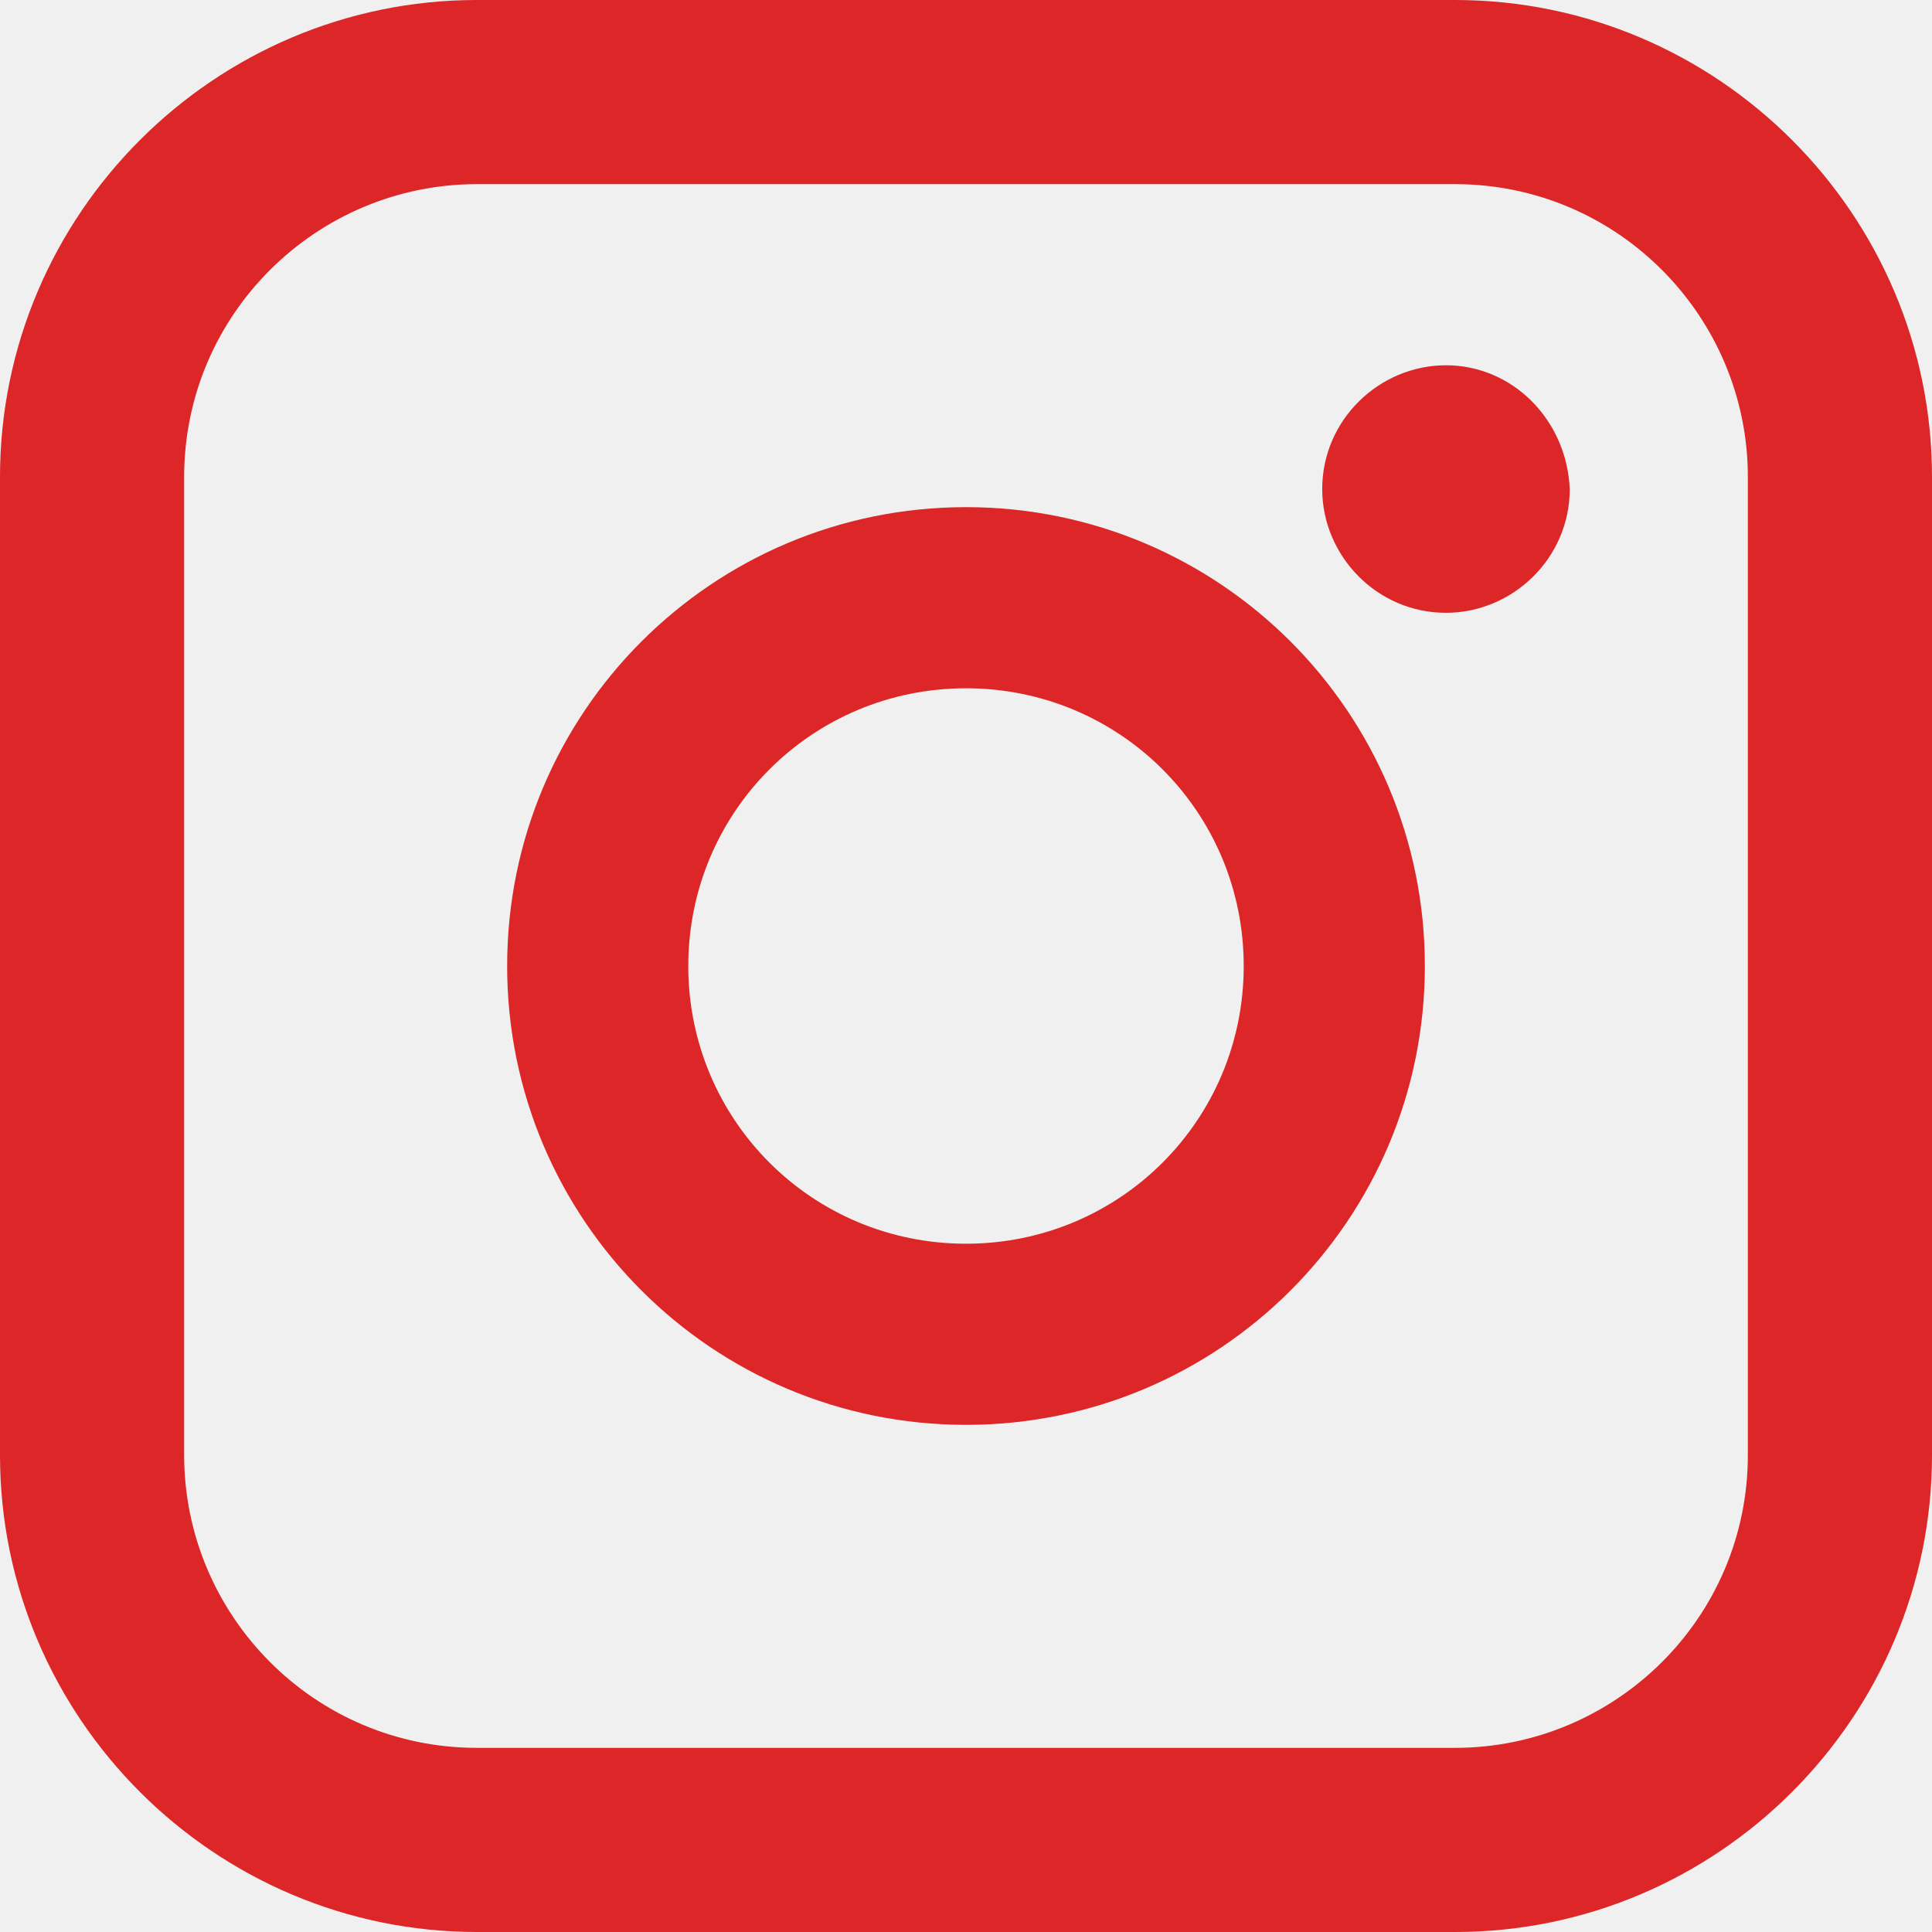
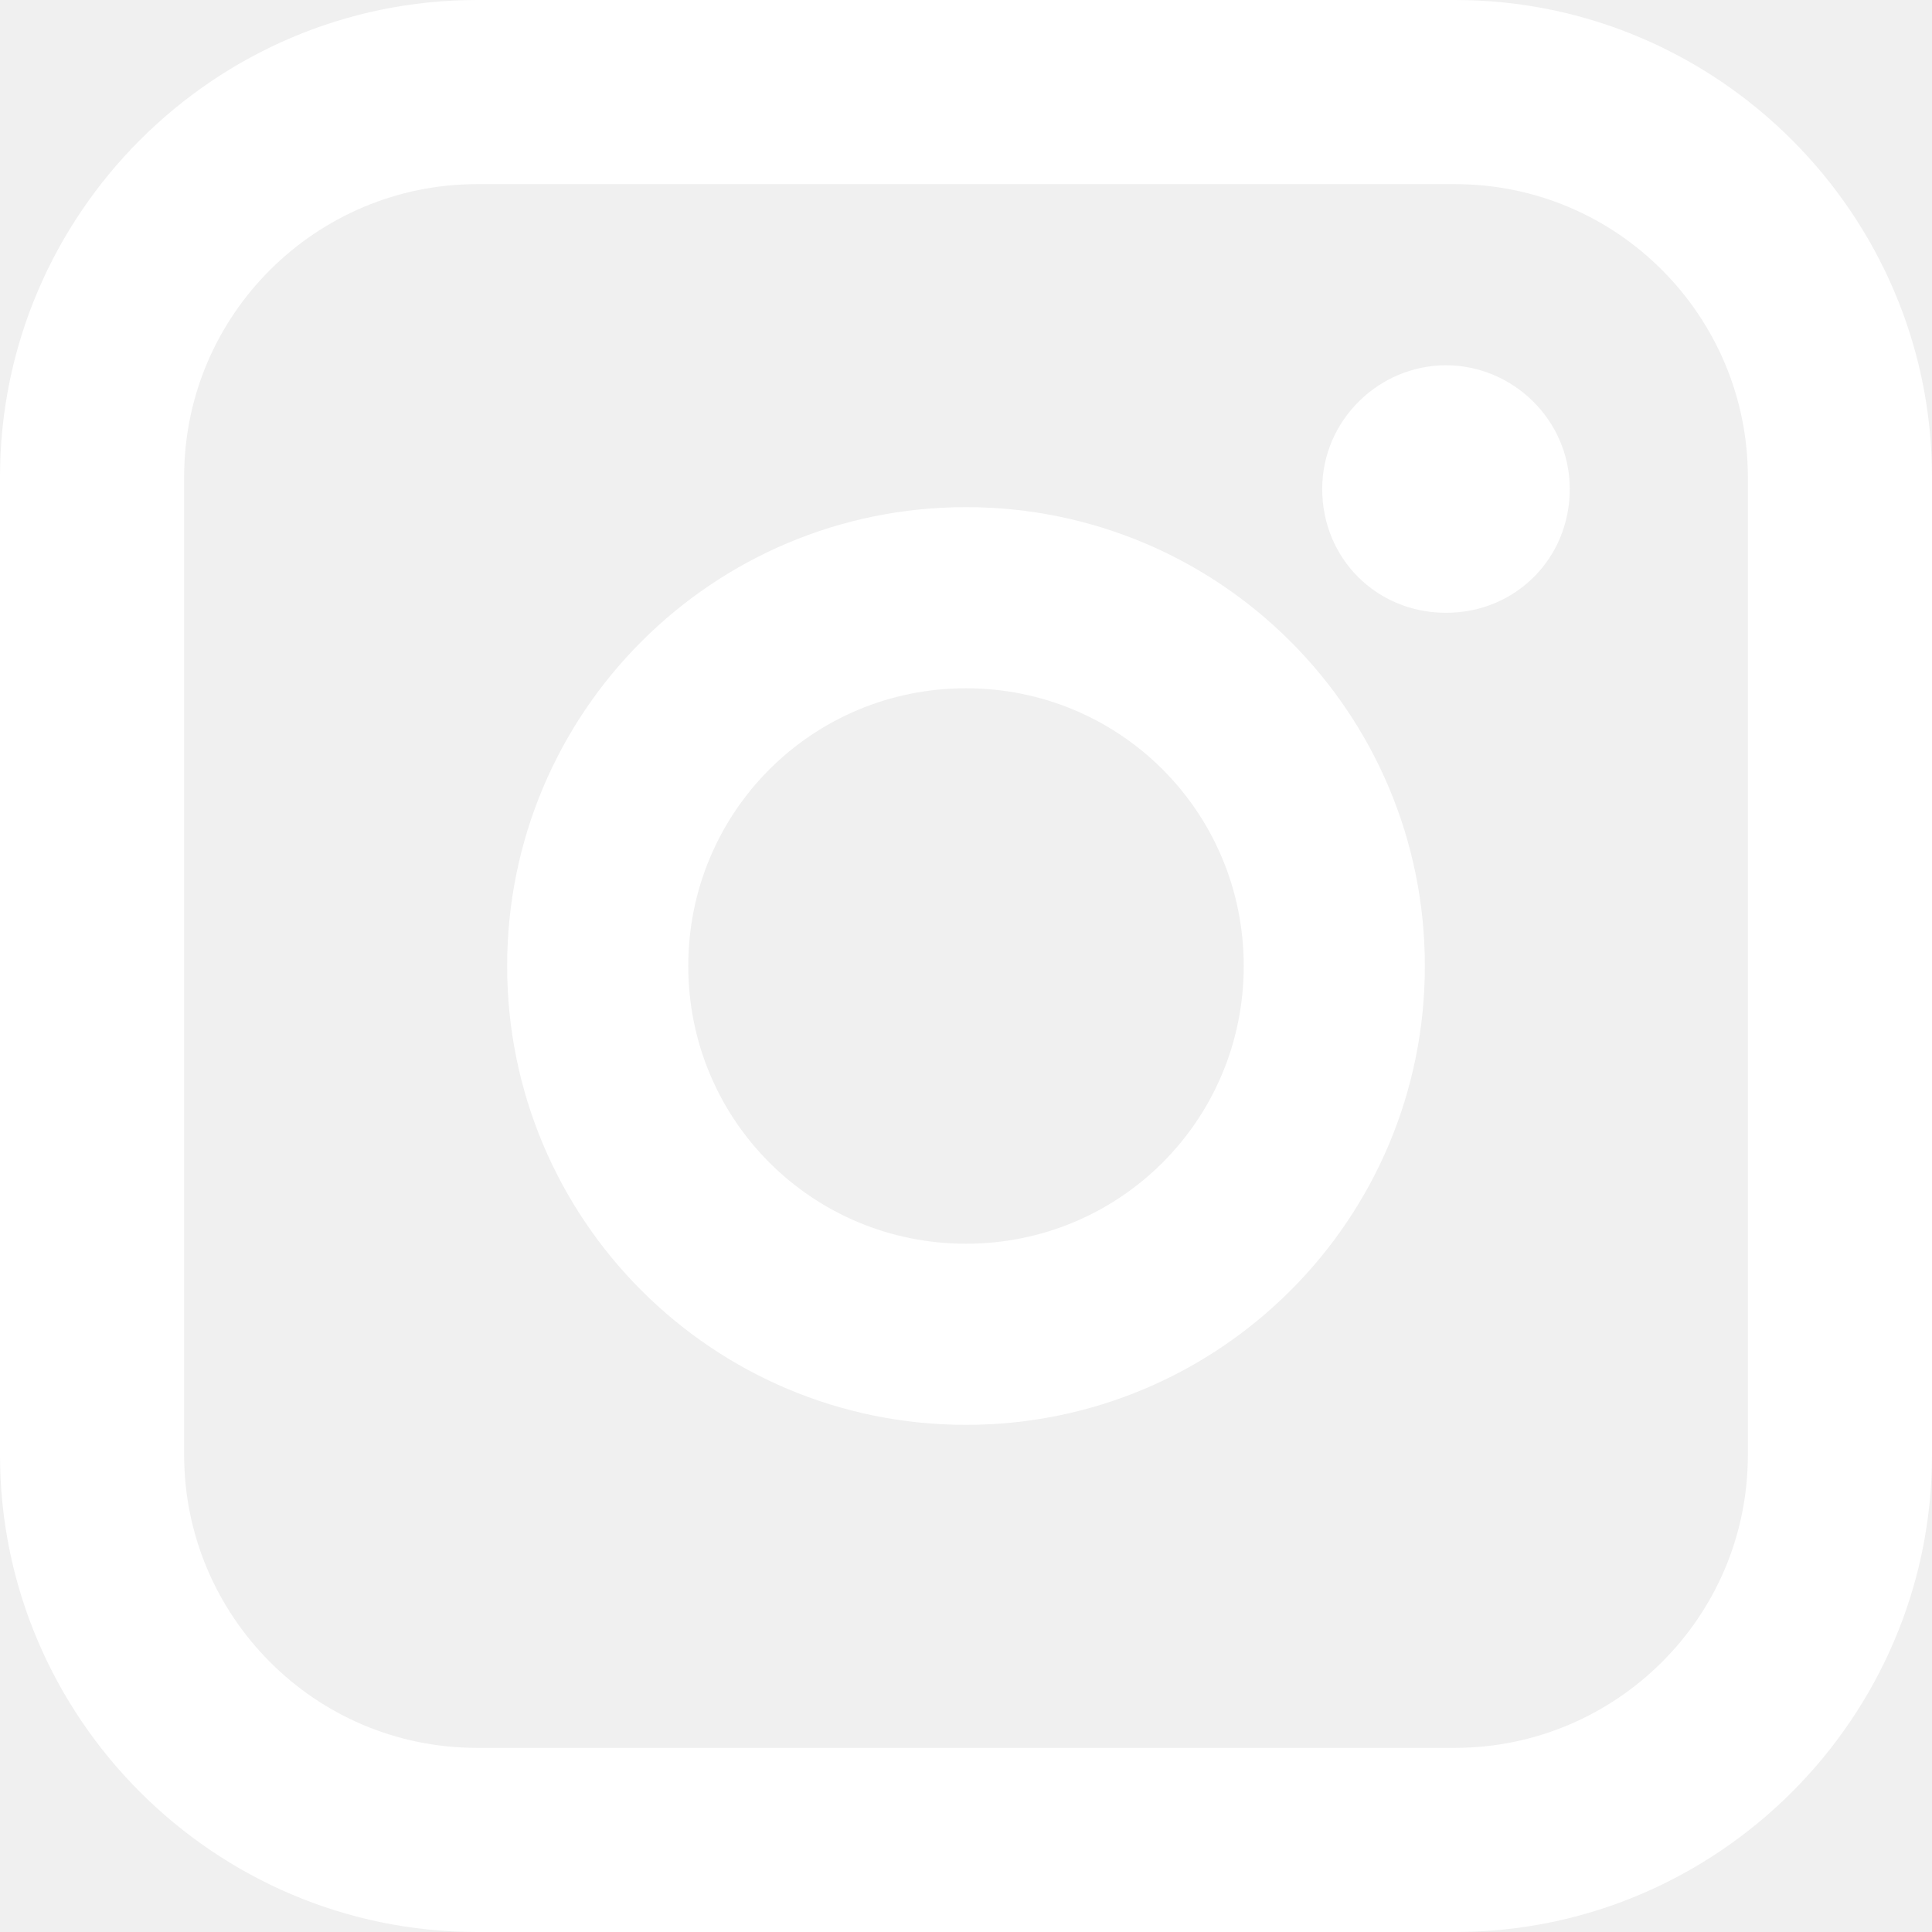
- <svg xmlns="http://www.w3.org/2000/svg" version="1.1" id="Capa_1" x="0px" y="0px" viewBox="0 0 64 64" style="enable-background:new 0 0 64 64;" xml:space="preserve">
-   <style type="text/css">
- 	.st0{fill:#DC2627;}
- </style>
-   <path class="st0" d="M48.2,0H15.8C7.1,0,0,7.1,0,15.8v32.4C0,56.9,7.1,64,15.8,64h32.4C56.9,64,64,56.9,64,48.2V15.8  C64,7.1,56.9,0,48.2,0z M57.9,48.2c0,5.4-4.4,9.7-9.7,9.7H15.8c-5.4,0-9.7-4.4-9.7-9.7V15.8c0-5.4,4.4-9.7,9.7-9.7h32.4  c5.4,0,9.7,4.4,9.7,9.7V48.2z" />
-   <path class="st0" d="M32,16.8c-8.4,0-15.2,6.8-15.2,15.2S23.6,47.2,32,47.2S47.2,40.4,47.2,32S40.4,16.8,32,16.8z M32,41.2  c-5.1,0-9.2-4.1-9.2-9.2s4.1-9.2,9.2-9.2s9.2,4.1,9.2,9.2S37.1,41.2,32,41.2z" />
-   <path class="st0" d="M47.9,12.1c-2.2,0-4.1,1.8-4.1,4.1c0,2.2,1.8,4.1,4.1,4.1c2.2,0,4.1-1.8,4.1-4.1l0,0  C51.9,13.9,50.1,12.1,47.9,12.1z" />
+ <svg xmlns="http://www.w3.org/2000/svg" id="Capa_1" data-name="Capa 1" version="1.1" viewBox="0 0 64 64">
+   <defs>
+     <style>
+       .cls-1 {
+         fill: #fff;
+         stroke-width: 0px;
+       }
+     </style>
+   </defs>
+   <path class="cls-1" d="M48.2,0H15.8C7.1,0,0,7.1,0,15.8v32.4c0,8.7,7.1,15.8,15.8,15.8h32.4c8.7,0,15.8-7.1,15.8-15.8V15.8c0-8.7-7.1-15.8-15.8-15.8ZM57.9,48.2c0,5.4-4.4,9.7-9.7,9.7H15.8c-5.4,0-9.7-4.4-9.7-9.7V15.8c0-5.4,4.4-9.7,9.7-9.7h32.4c5.4,0,9.7,4.4,9.7,9.7v32.4Z" />
+   <path class="cls-1" d="M32,16.8c-8.4,0-15.2,6.8-15.2,15.2s6.8,15.2,15.2,15.2,15.2-6.8,15.2-15.2-6.8-15.2-15.2-15.2ZM32,41.2c-5.1,0-9.2-4.1-9.2-9.2s4.1-9.2,9.2-9.2,9.2,4.1,9.2,9.2-4.1,9.2-9.2,9.2Z" />
+   <path class="cls-1" d="M47.9,12.1c-2.2,0-4.1,1.8-4.1,4.1s1.8,4.1,4.1,4.1,4.1-1.8,4.1-4.1h0c0-2.3-1.9-4.1-4.1-4.1Z" />
</svg>
